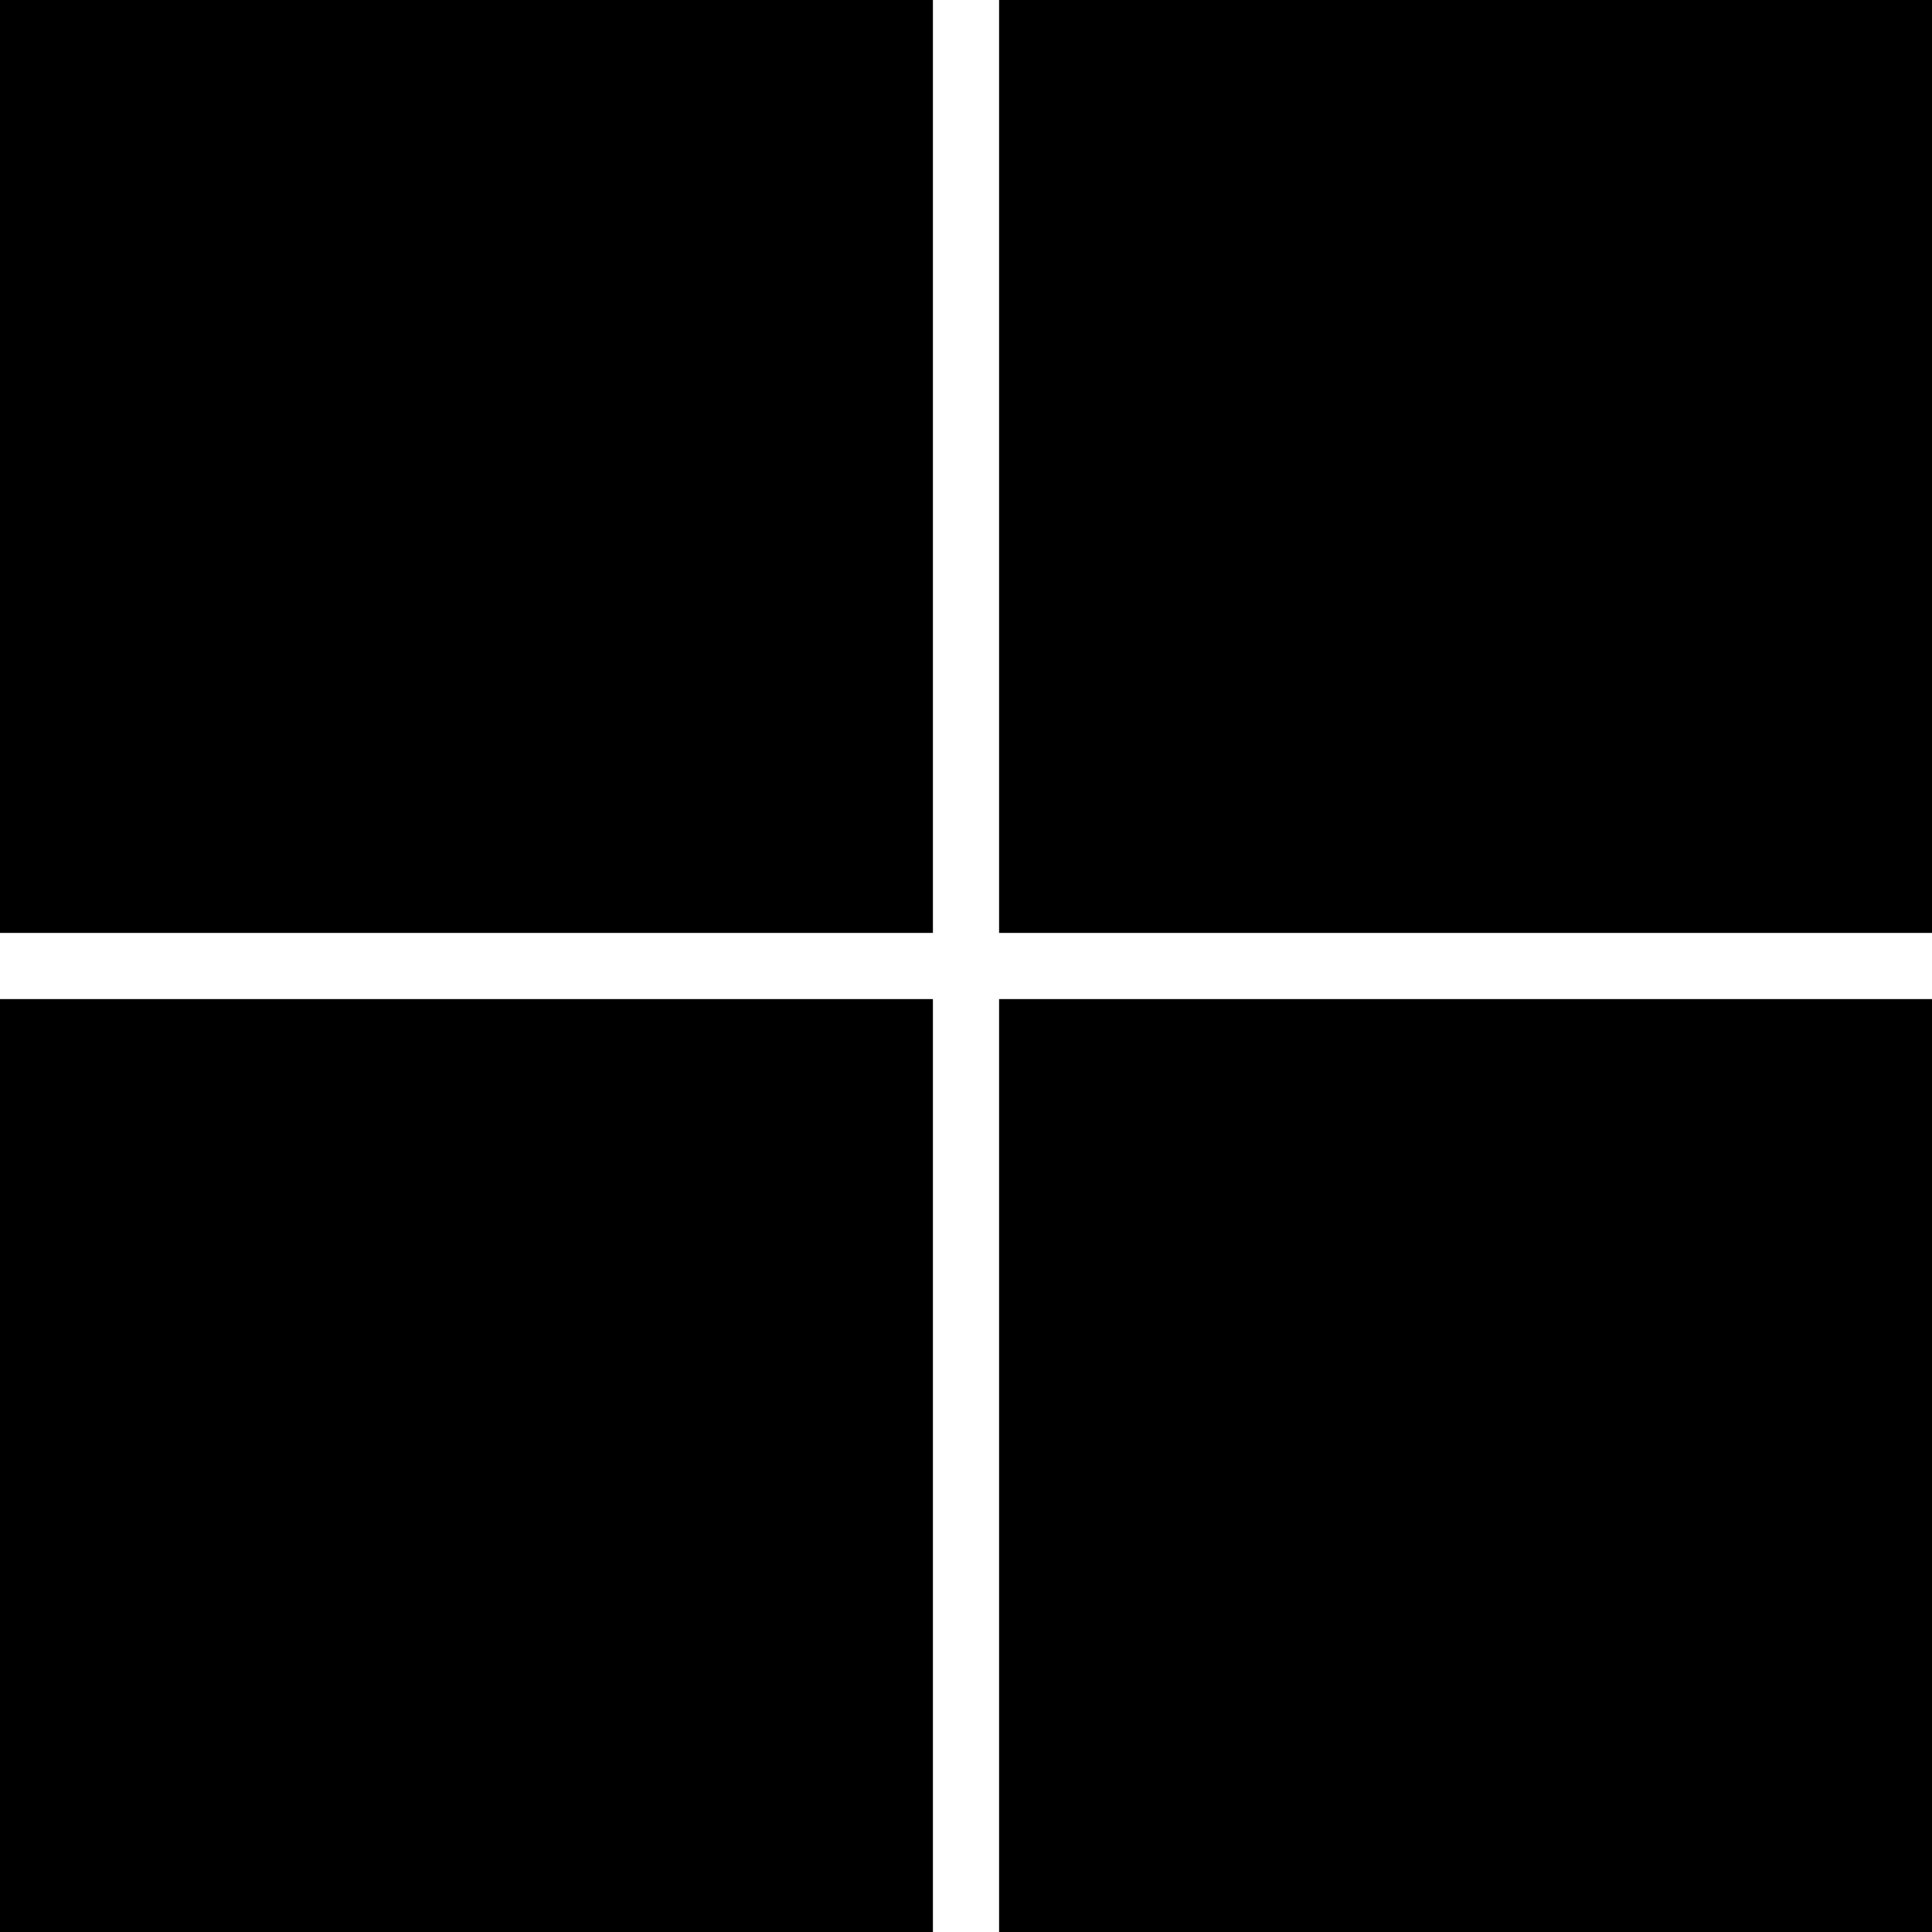
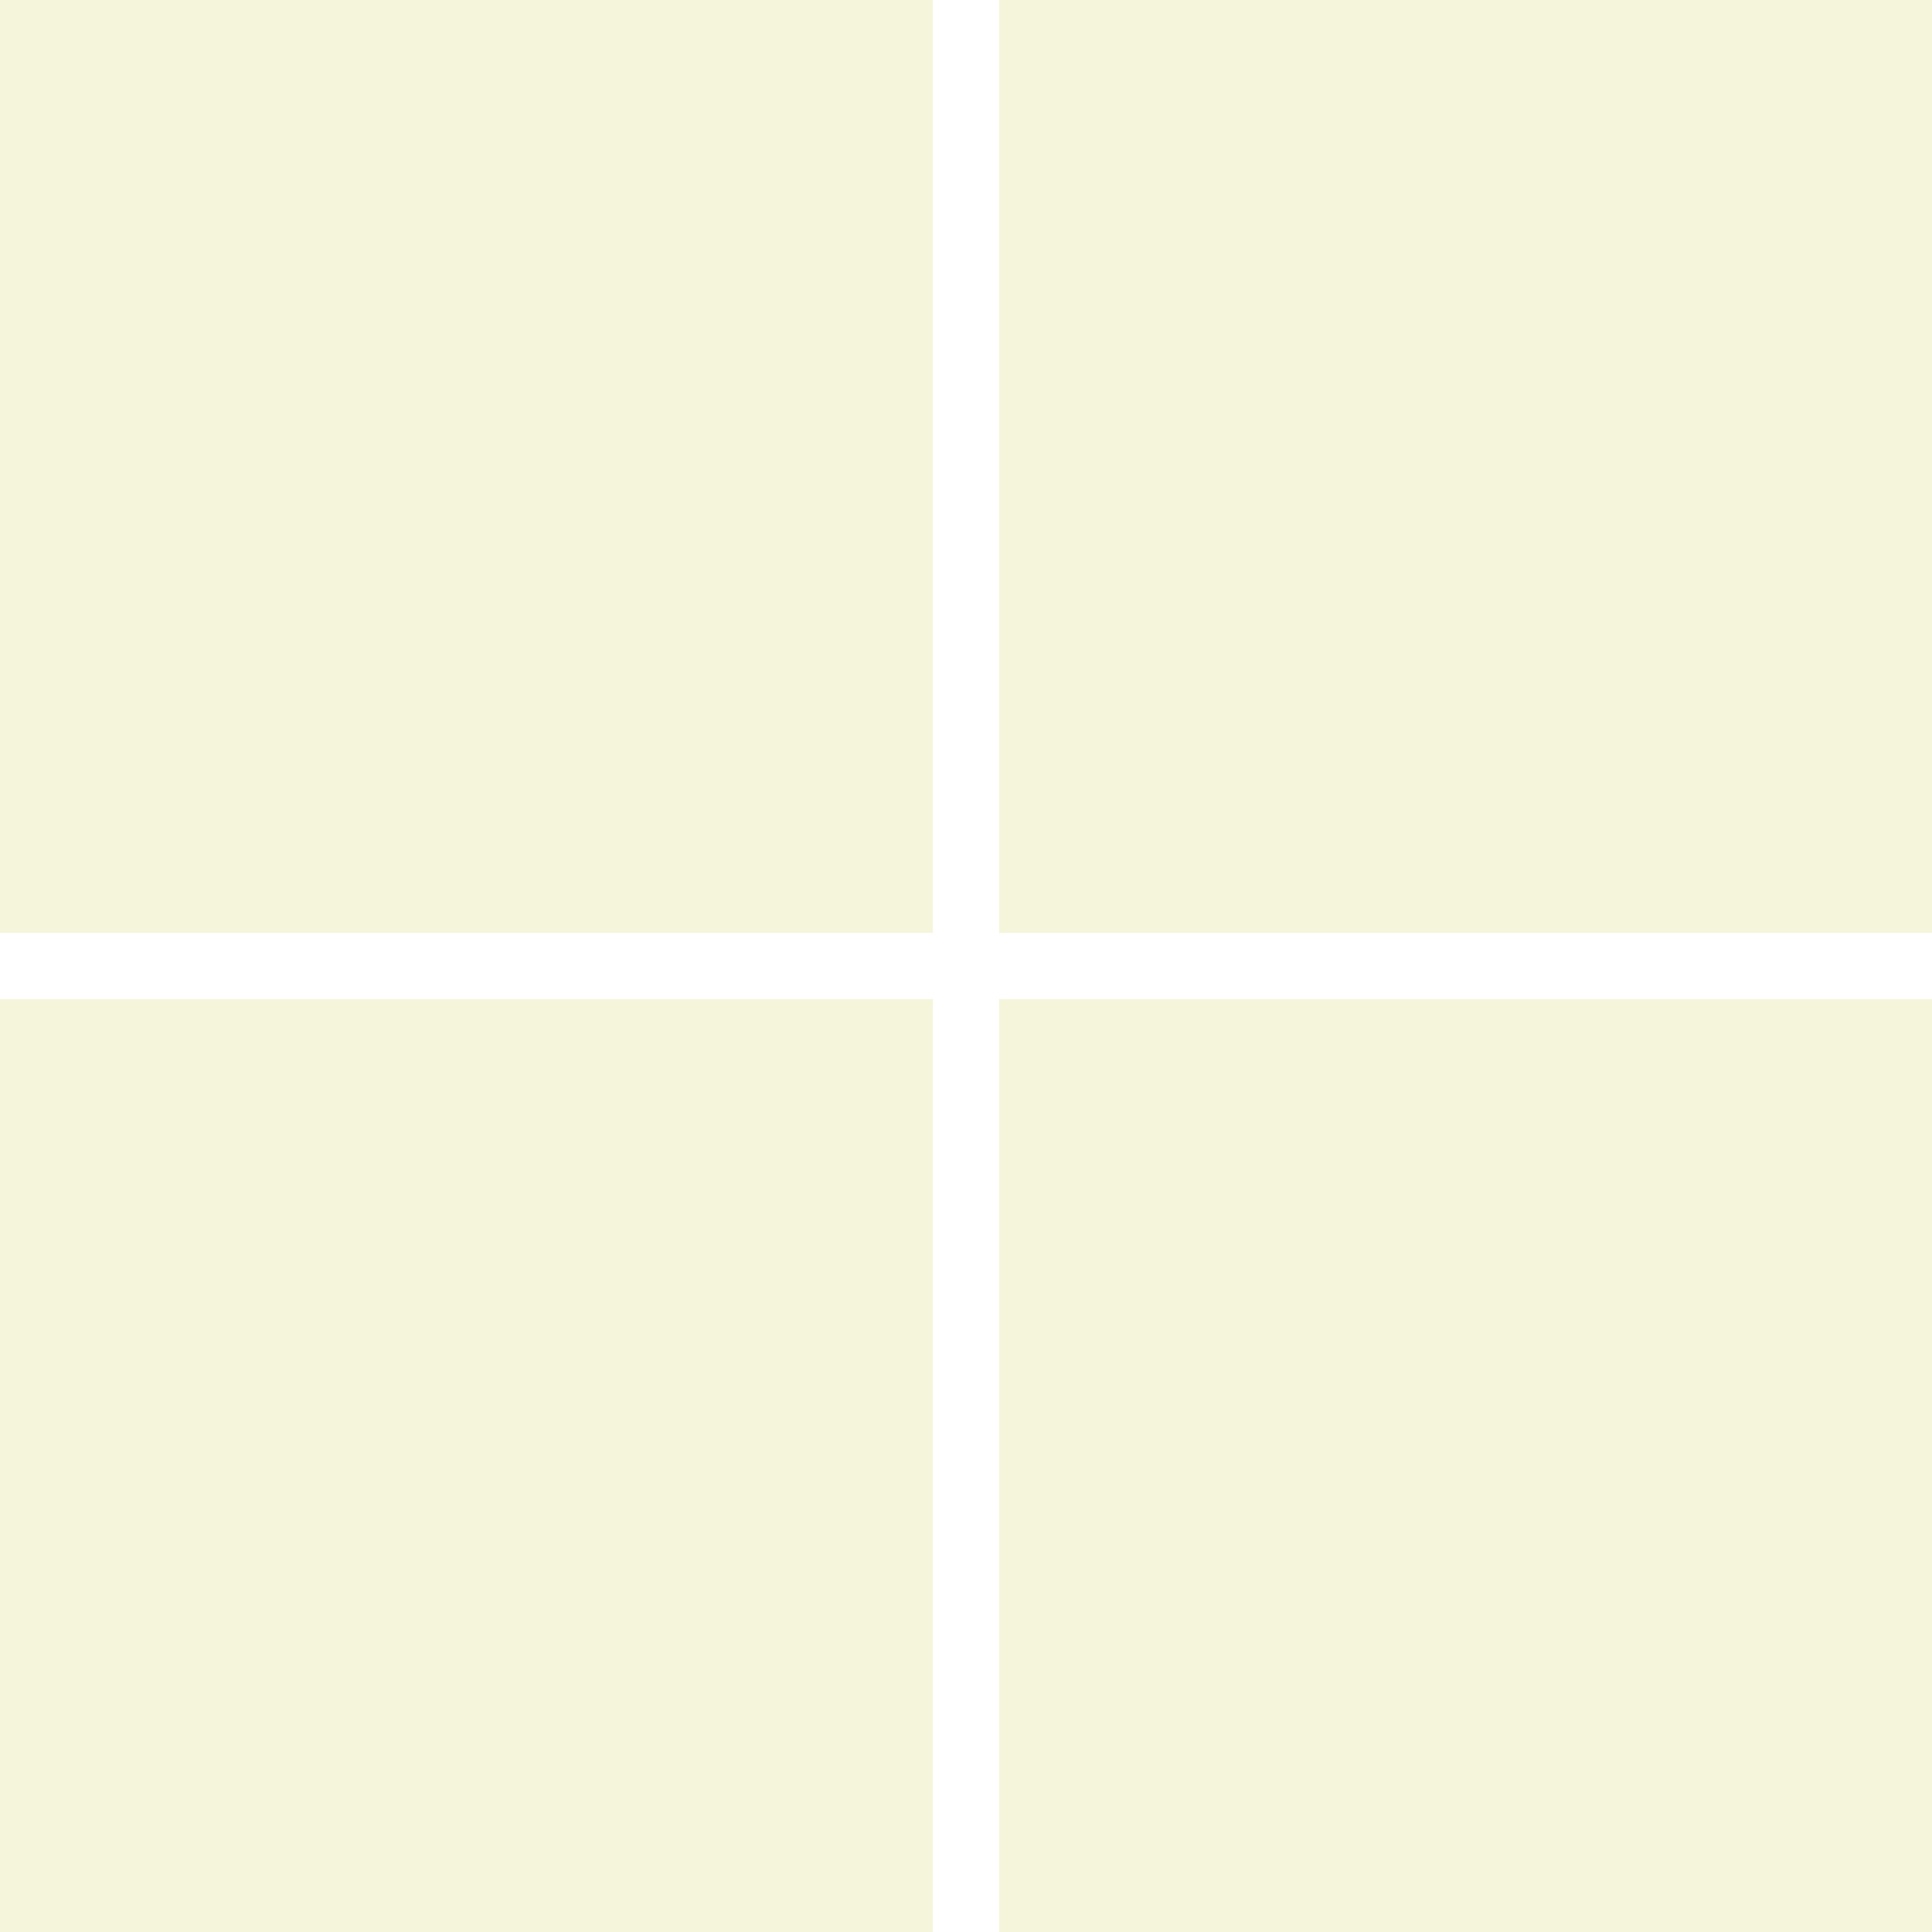
<svg xmlns="http://www.w3.org/2000/svg" version="1.1" id="Capa_1" x="0px" y="0px" viewBox="0 0 24 24" style="enable-background:new 0 0 24 24;" xml:space="preserve" width="512" height="512">
  <g>
-     <path id="rect65" d="M0,0h11.589v11.589H0V0z" />
-     <path id="rect165" d="M12.411,11.589V0H24v11.589H12.411z" />
-     <path id="rect413" d="M0,12.411h11.589V24H0V12.411z" />
-     <path id="rect415" d="M12.411,24V12.411H24V24H12.411z" />
+     <path fill="beige" id="rect65" d="M0,0h11.589v11.589H0V0z" />
+     <path fill="beige" id="rect165" d="M12.411,11.589V0H24v11.589H12.411z" />
+     <path fill="beige" id="rect413" d="M0,12.411h11.589V24H0V12.411z" />
+     <path fill="beige" id="rect415" d="M12.411,24V12.411H24V24H12.411z" />
  </g>
</svg>
